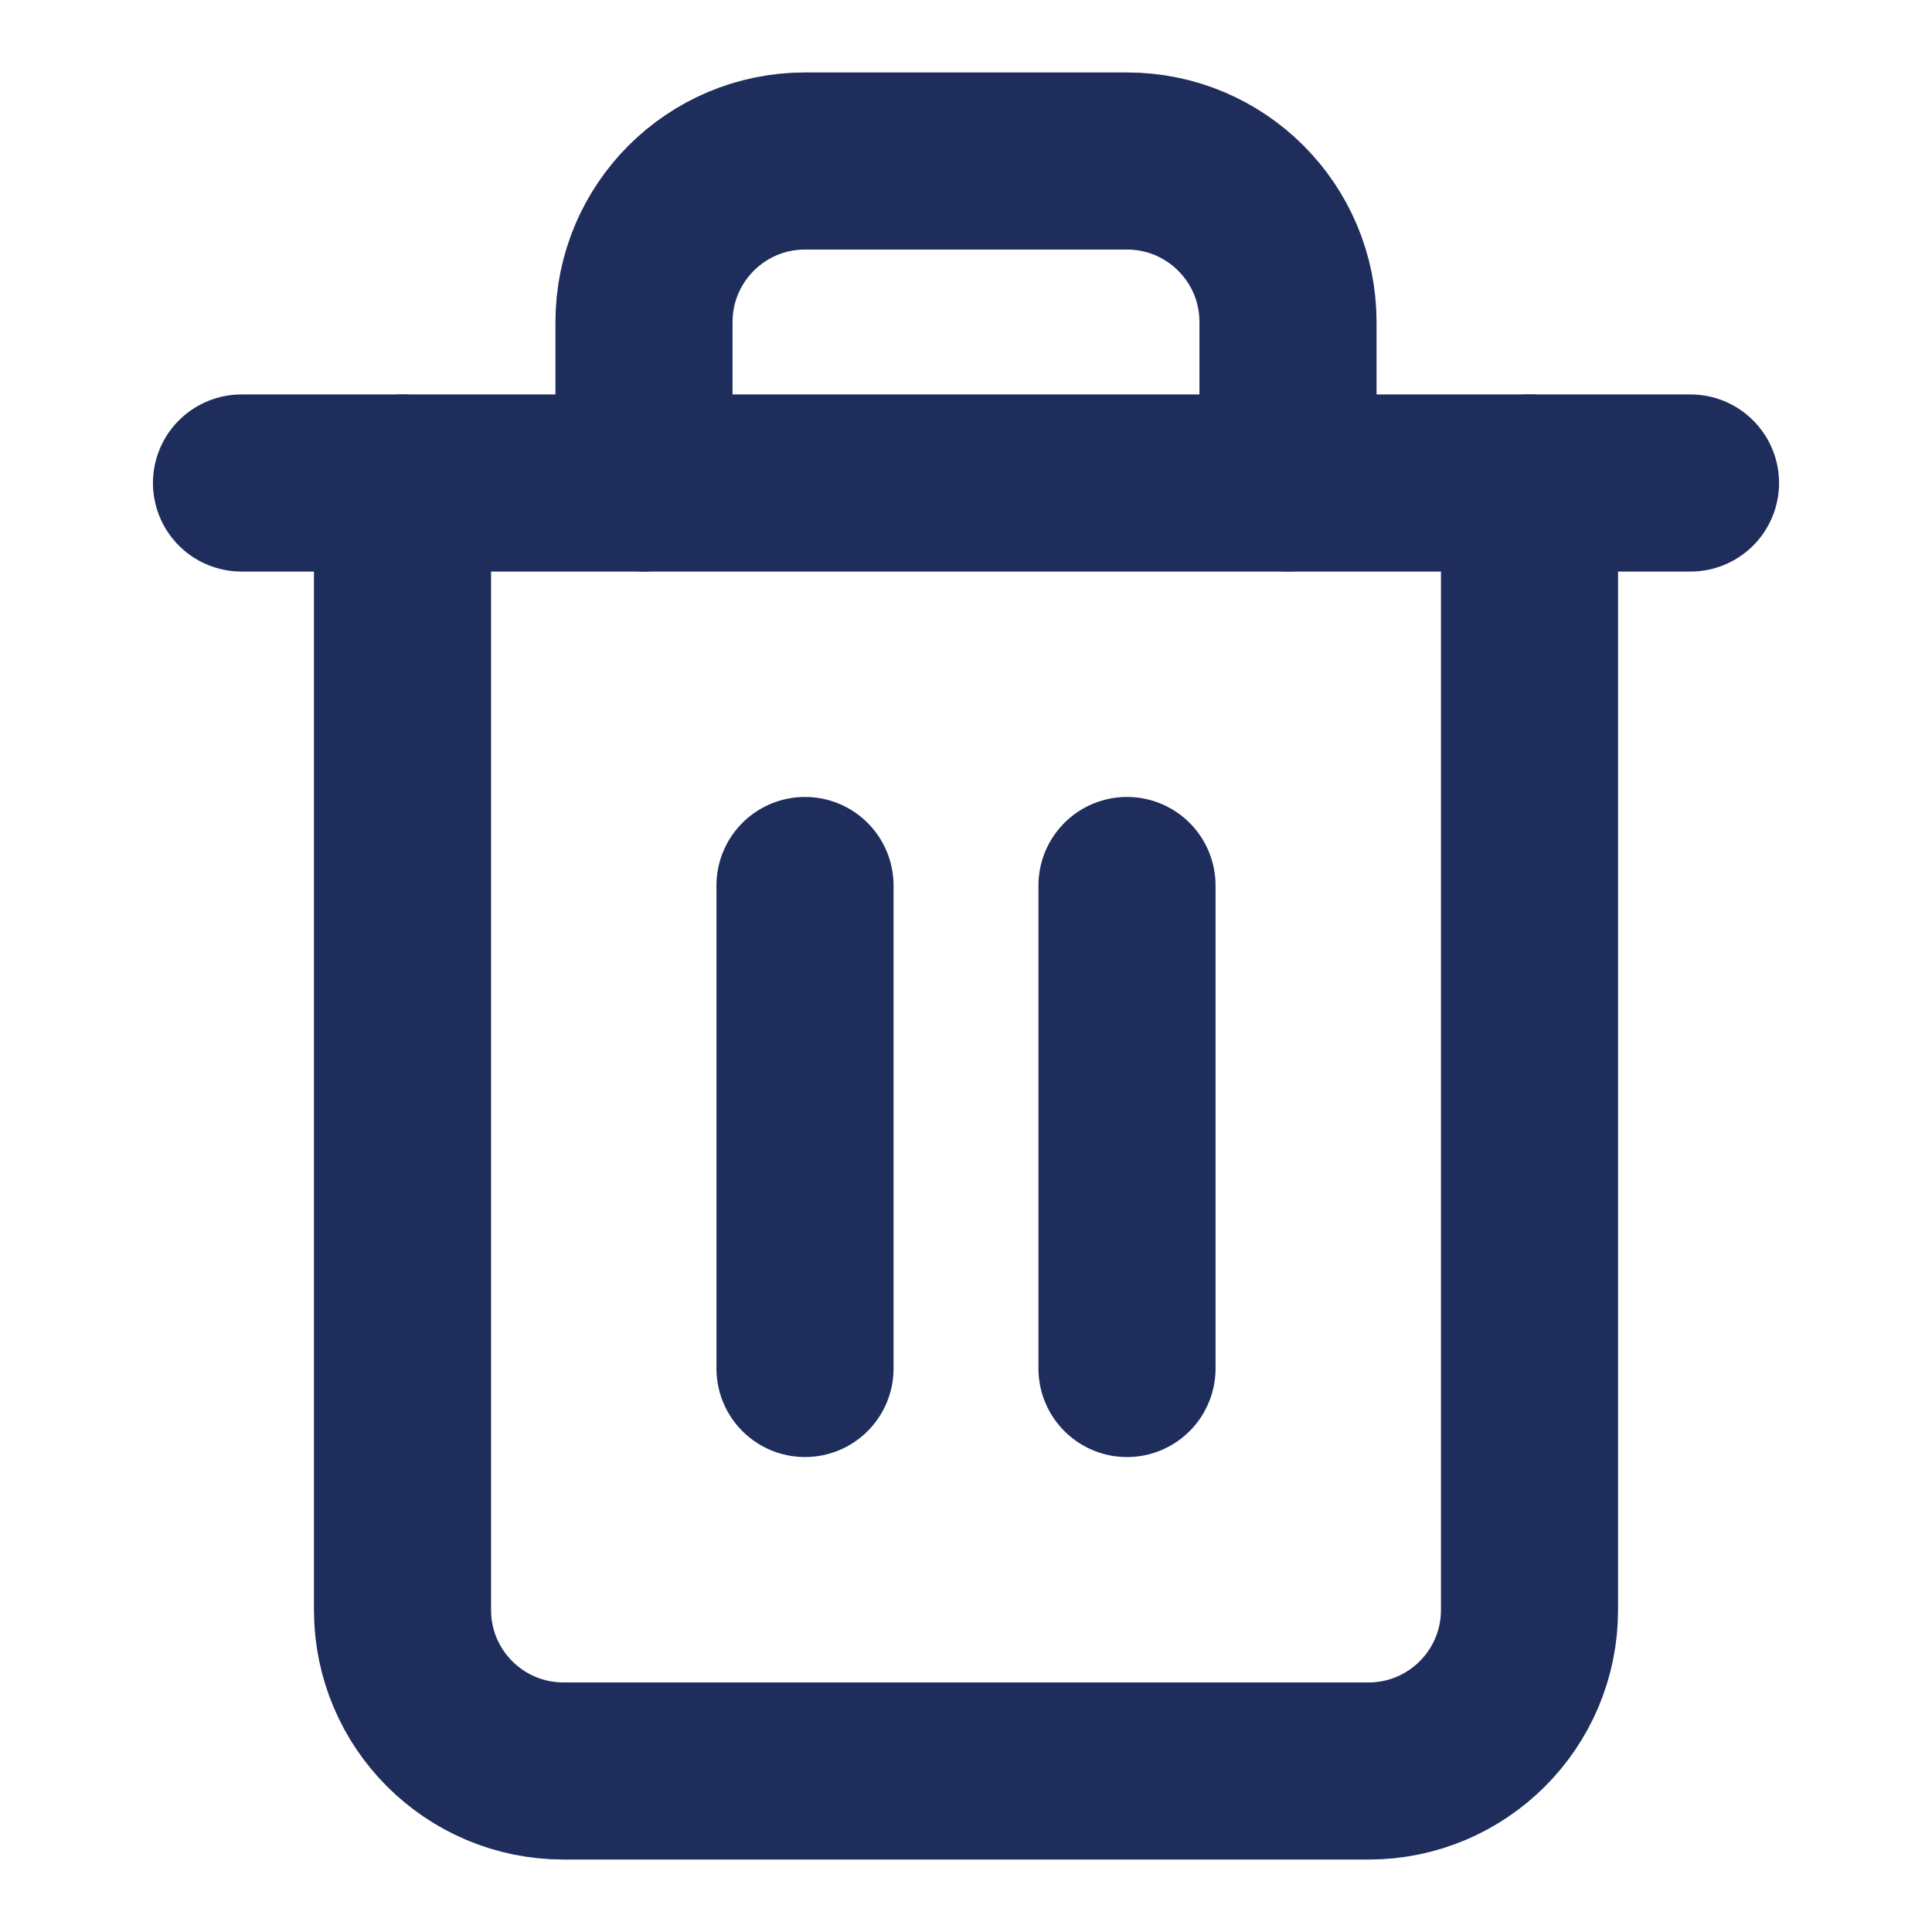
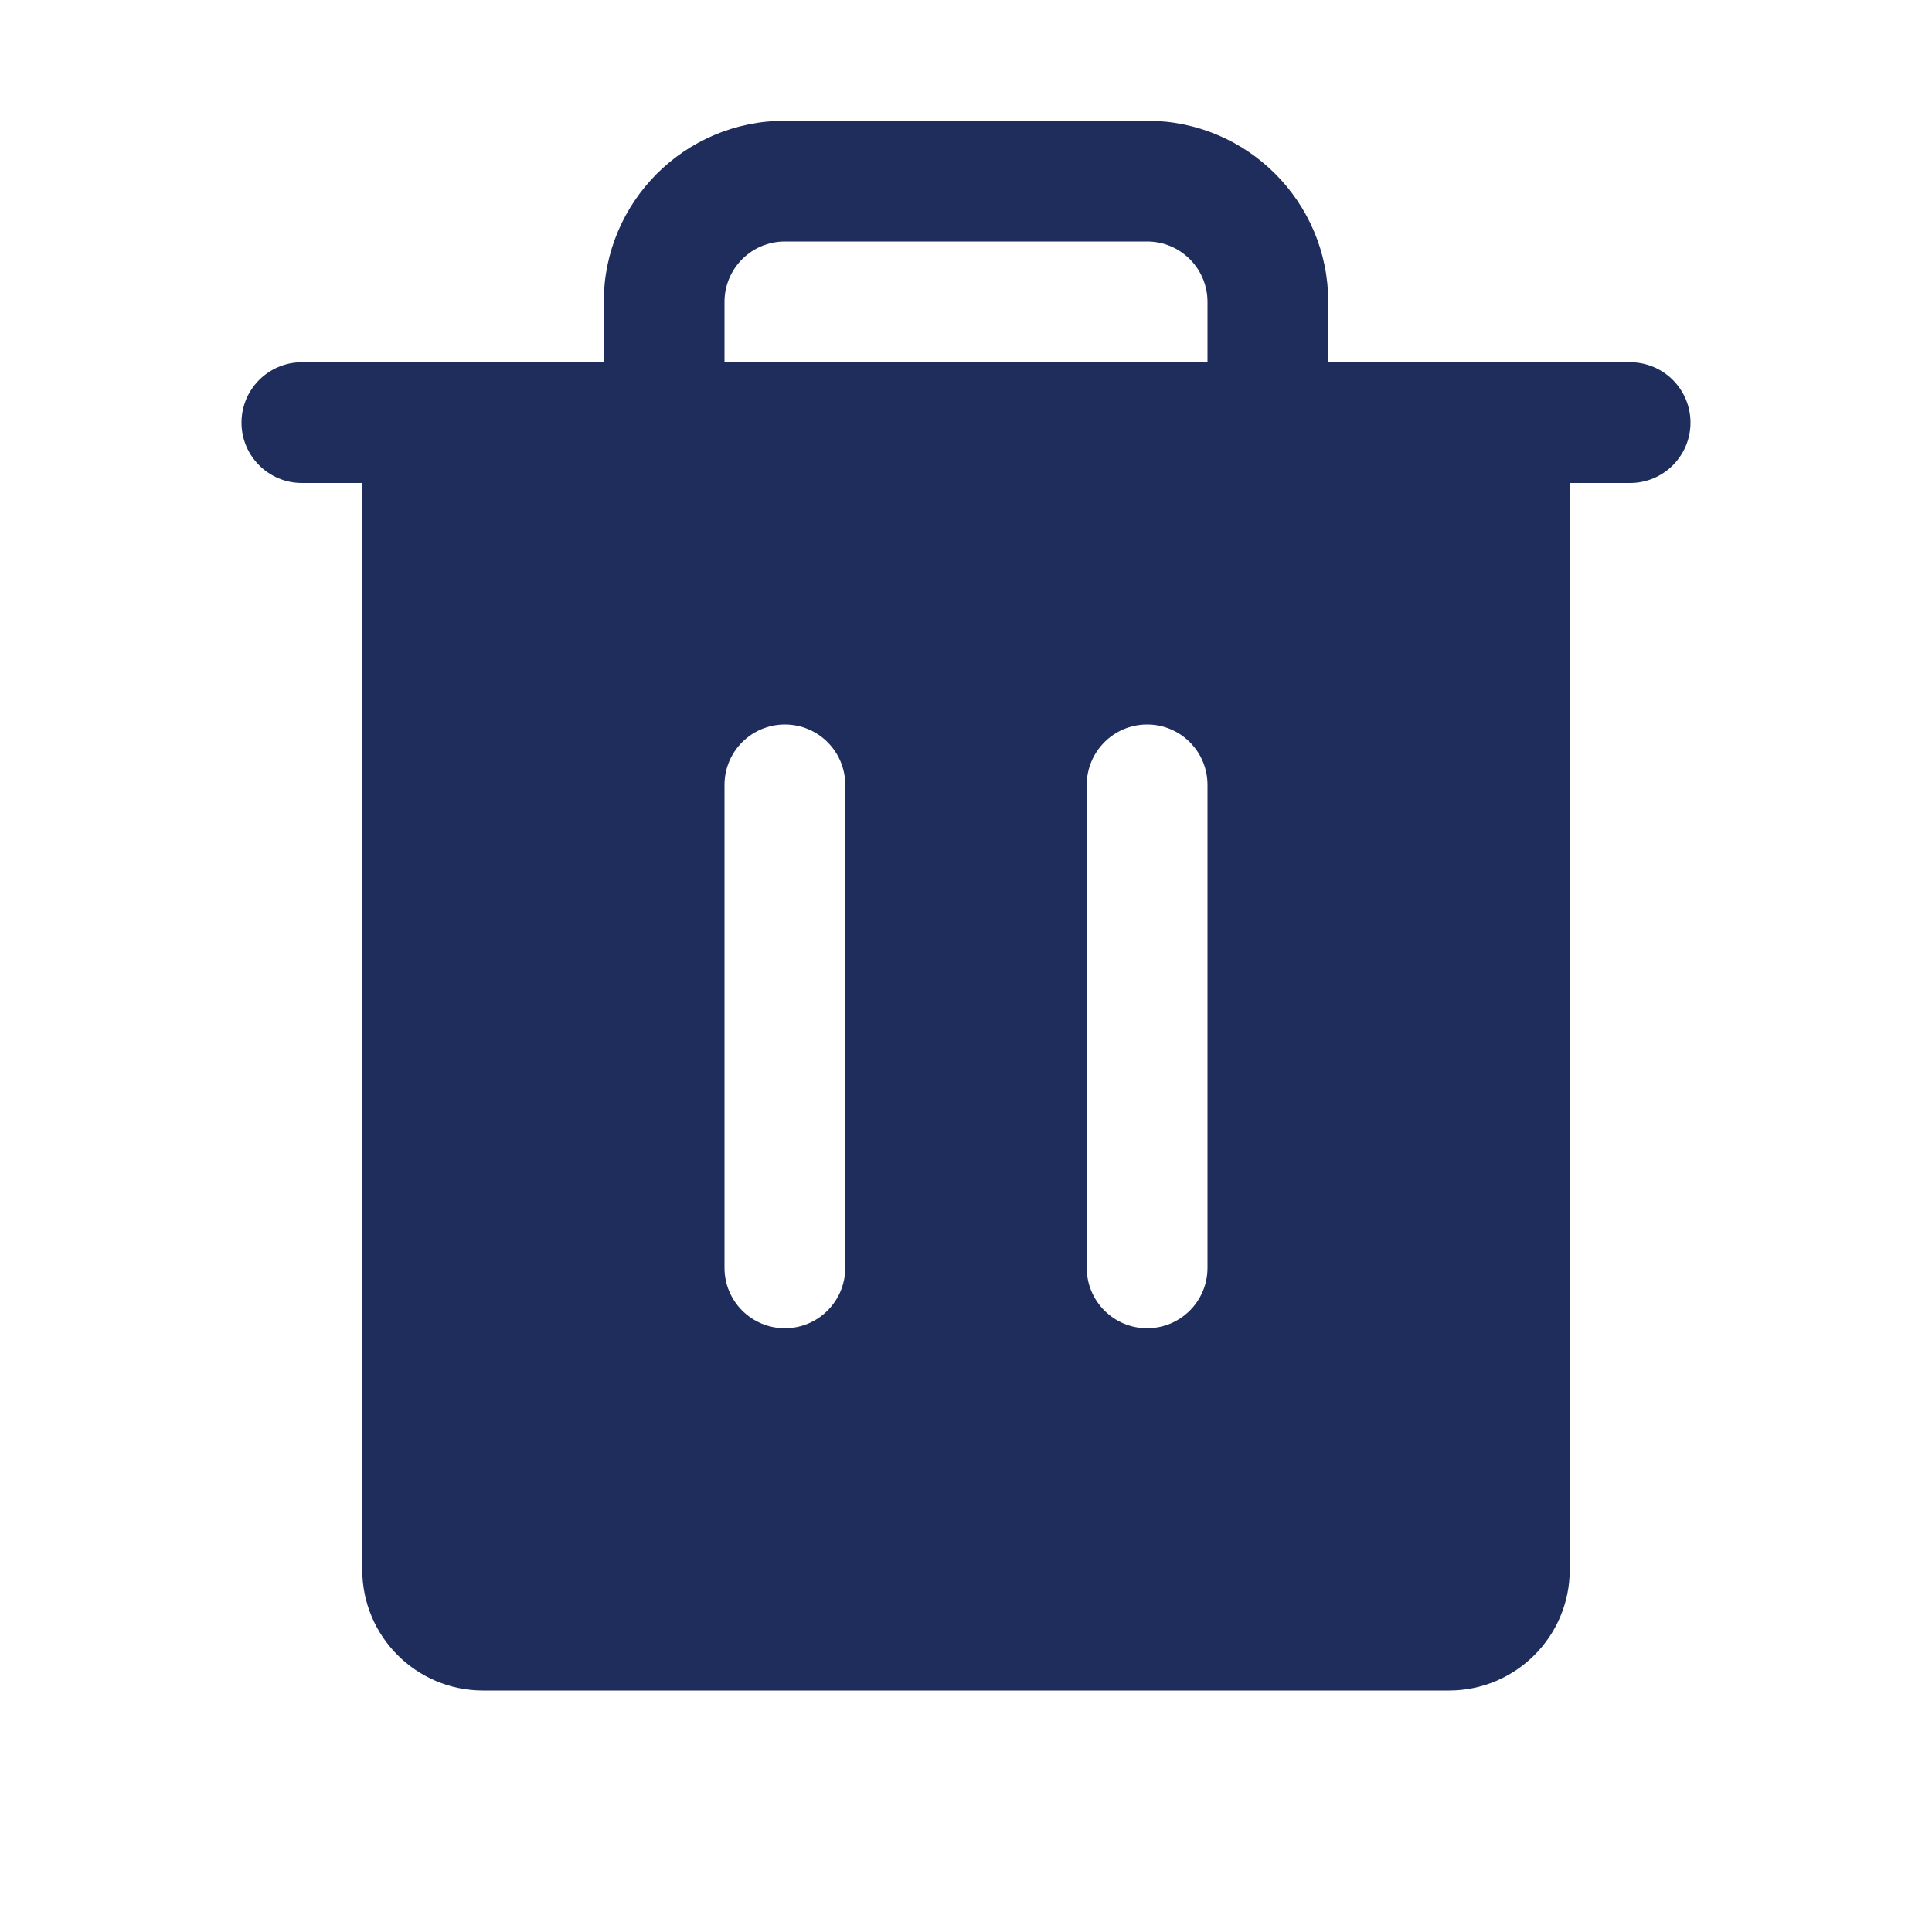
- <svg xmlns="http://www.w3.org/2000/svg" viewBox="0 0 24 24" fill="none" stroke="#1e2d5c" stroke-width="2.2" stroke-linecap="round" stroke-linejoin="round">
-   <path d="M3 6h18" />
-   <path d="M8 6V4a2 2 0 0 1 2-2h4a2 2 0 0 1 2 2v2" />
-   <path d="M19 6v14a2 2 0 0 1-2 2H7a2 2 0 0 1-2-2V6" />
-   <line x1="10" x2="10" y1="11" y2="17" />
-   <line x1="14" x2="14" y1="11" y2="17" />
+ <svg xmlns="http://www.w3.org/2000/svg" viewBox="0 0 256 256" fill="#1e2d5c">
+   <path d="M216,48H176V40a24,24,0,0,0-24-24H104A24,24,0,0,0,80,40v8H40a8,8,0,0,0,0,16h8V208a16,16,0,0,0,16,16H192a16,16,0,0,0,16-16V64h8a8,8,0,0,0,0-16ZM112,168a8,8,0,0,1-16,0V104a8,8,0,0,1,16,0Zm48,0a8,8,0,0,1-16,0V104a8,8,0,0,1,16,0Zm0-120H96V40a8,8,0,0,1,8-8h48a8,8,0,0,1,8,8Z" />
</svg>
